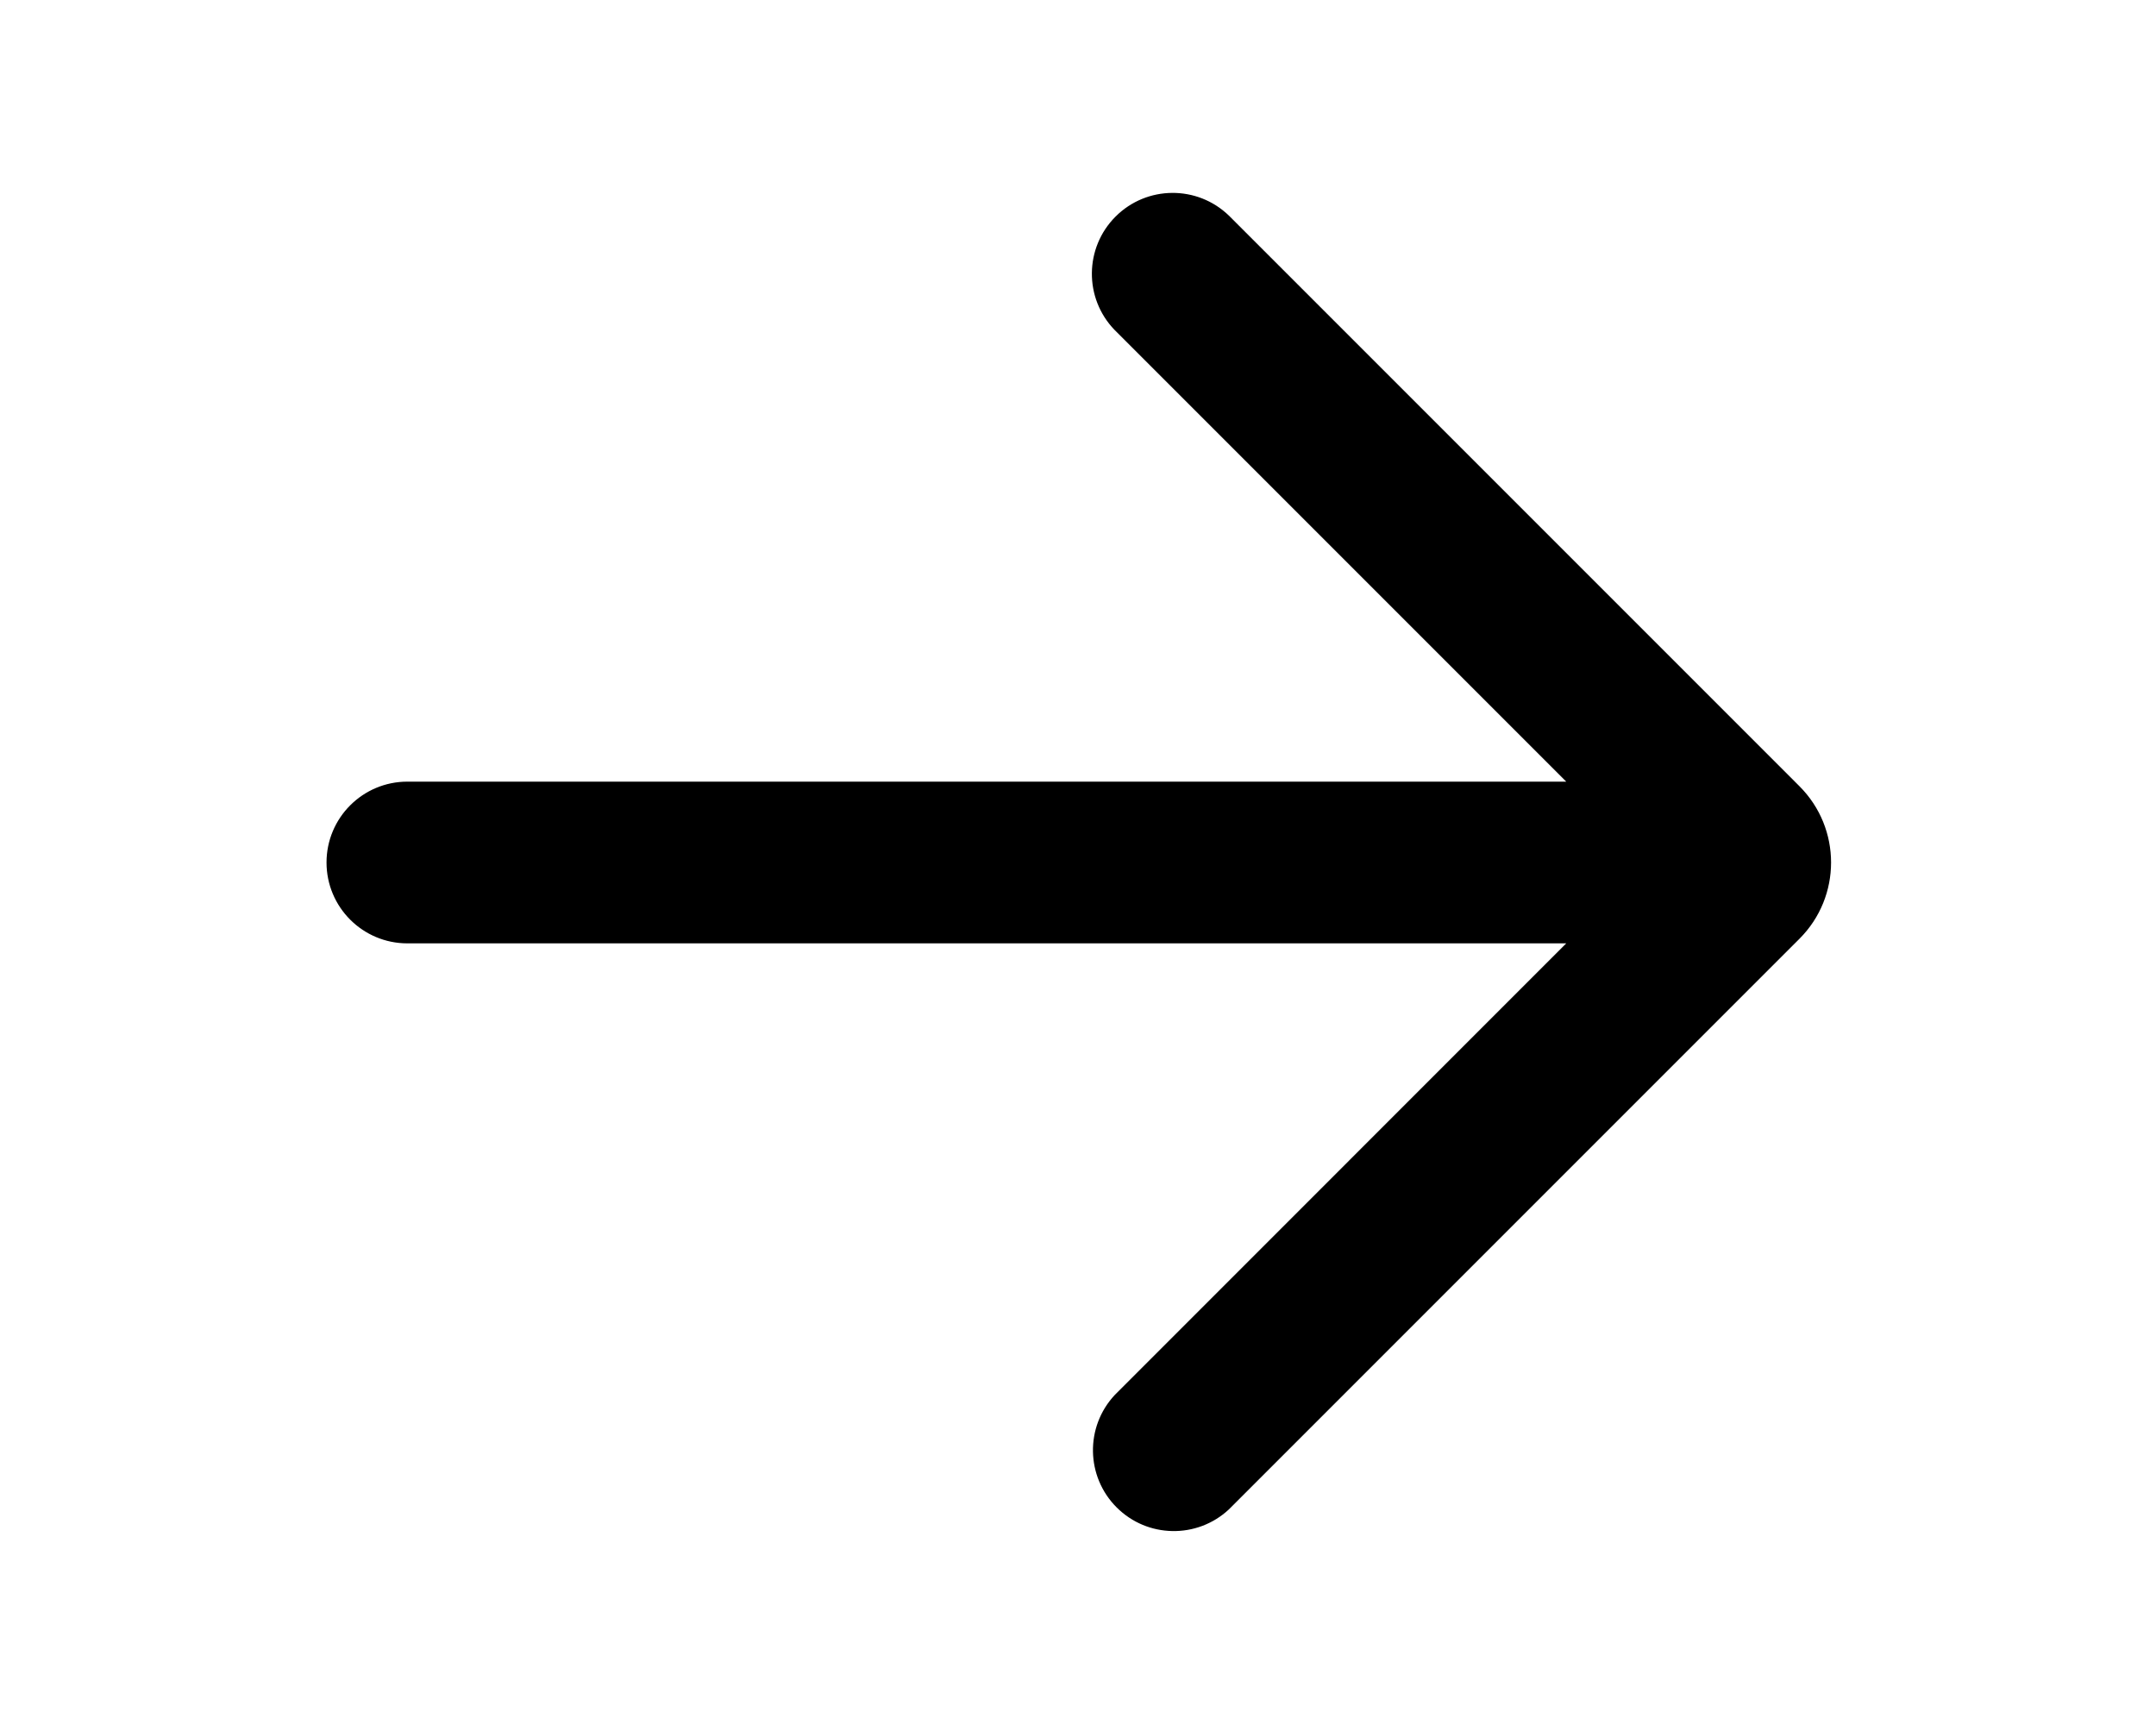
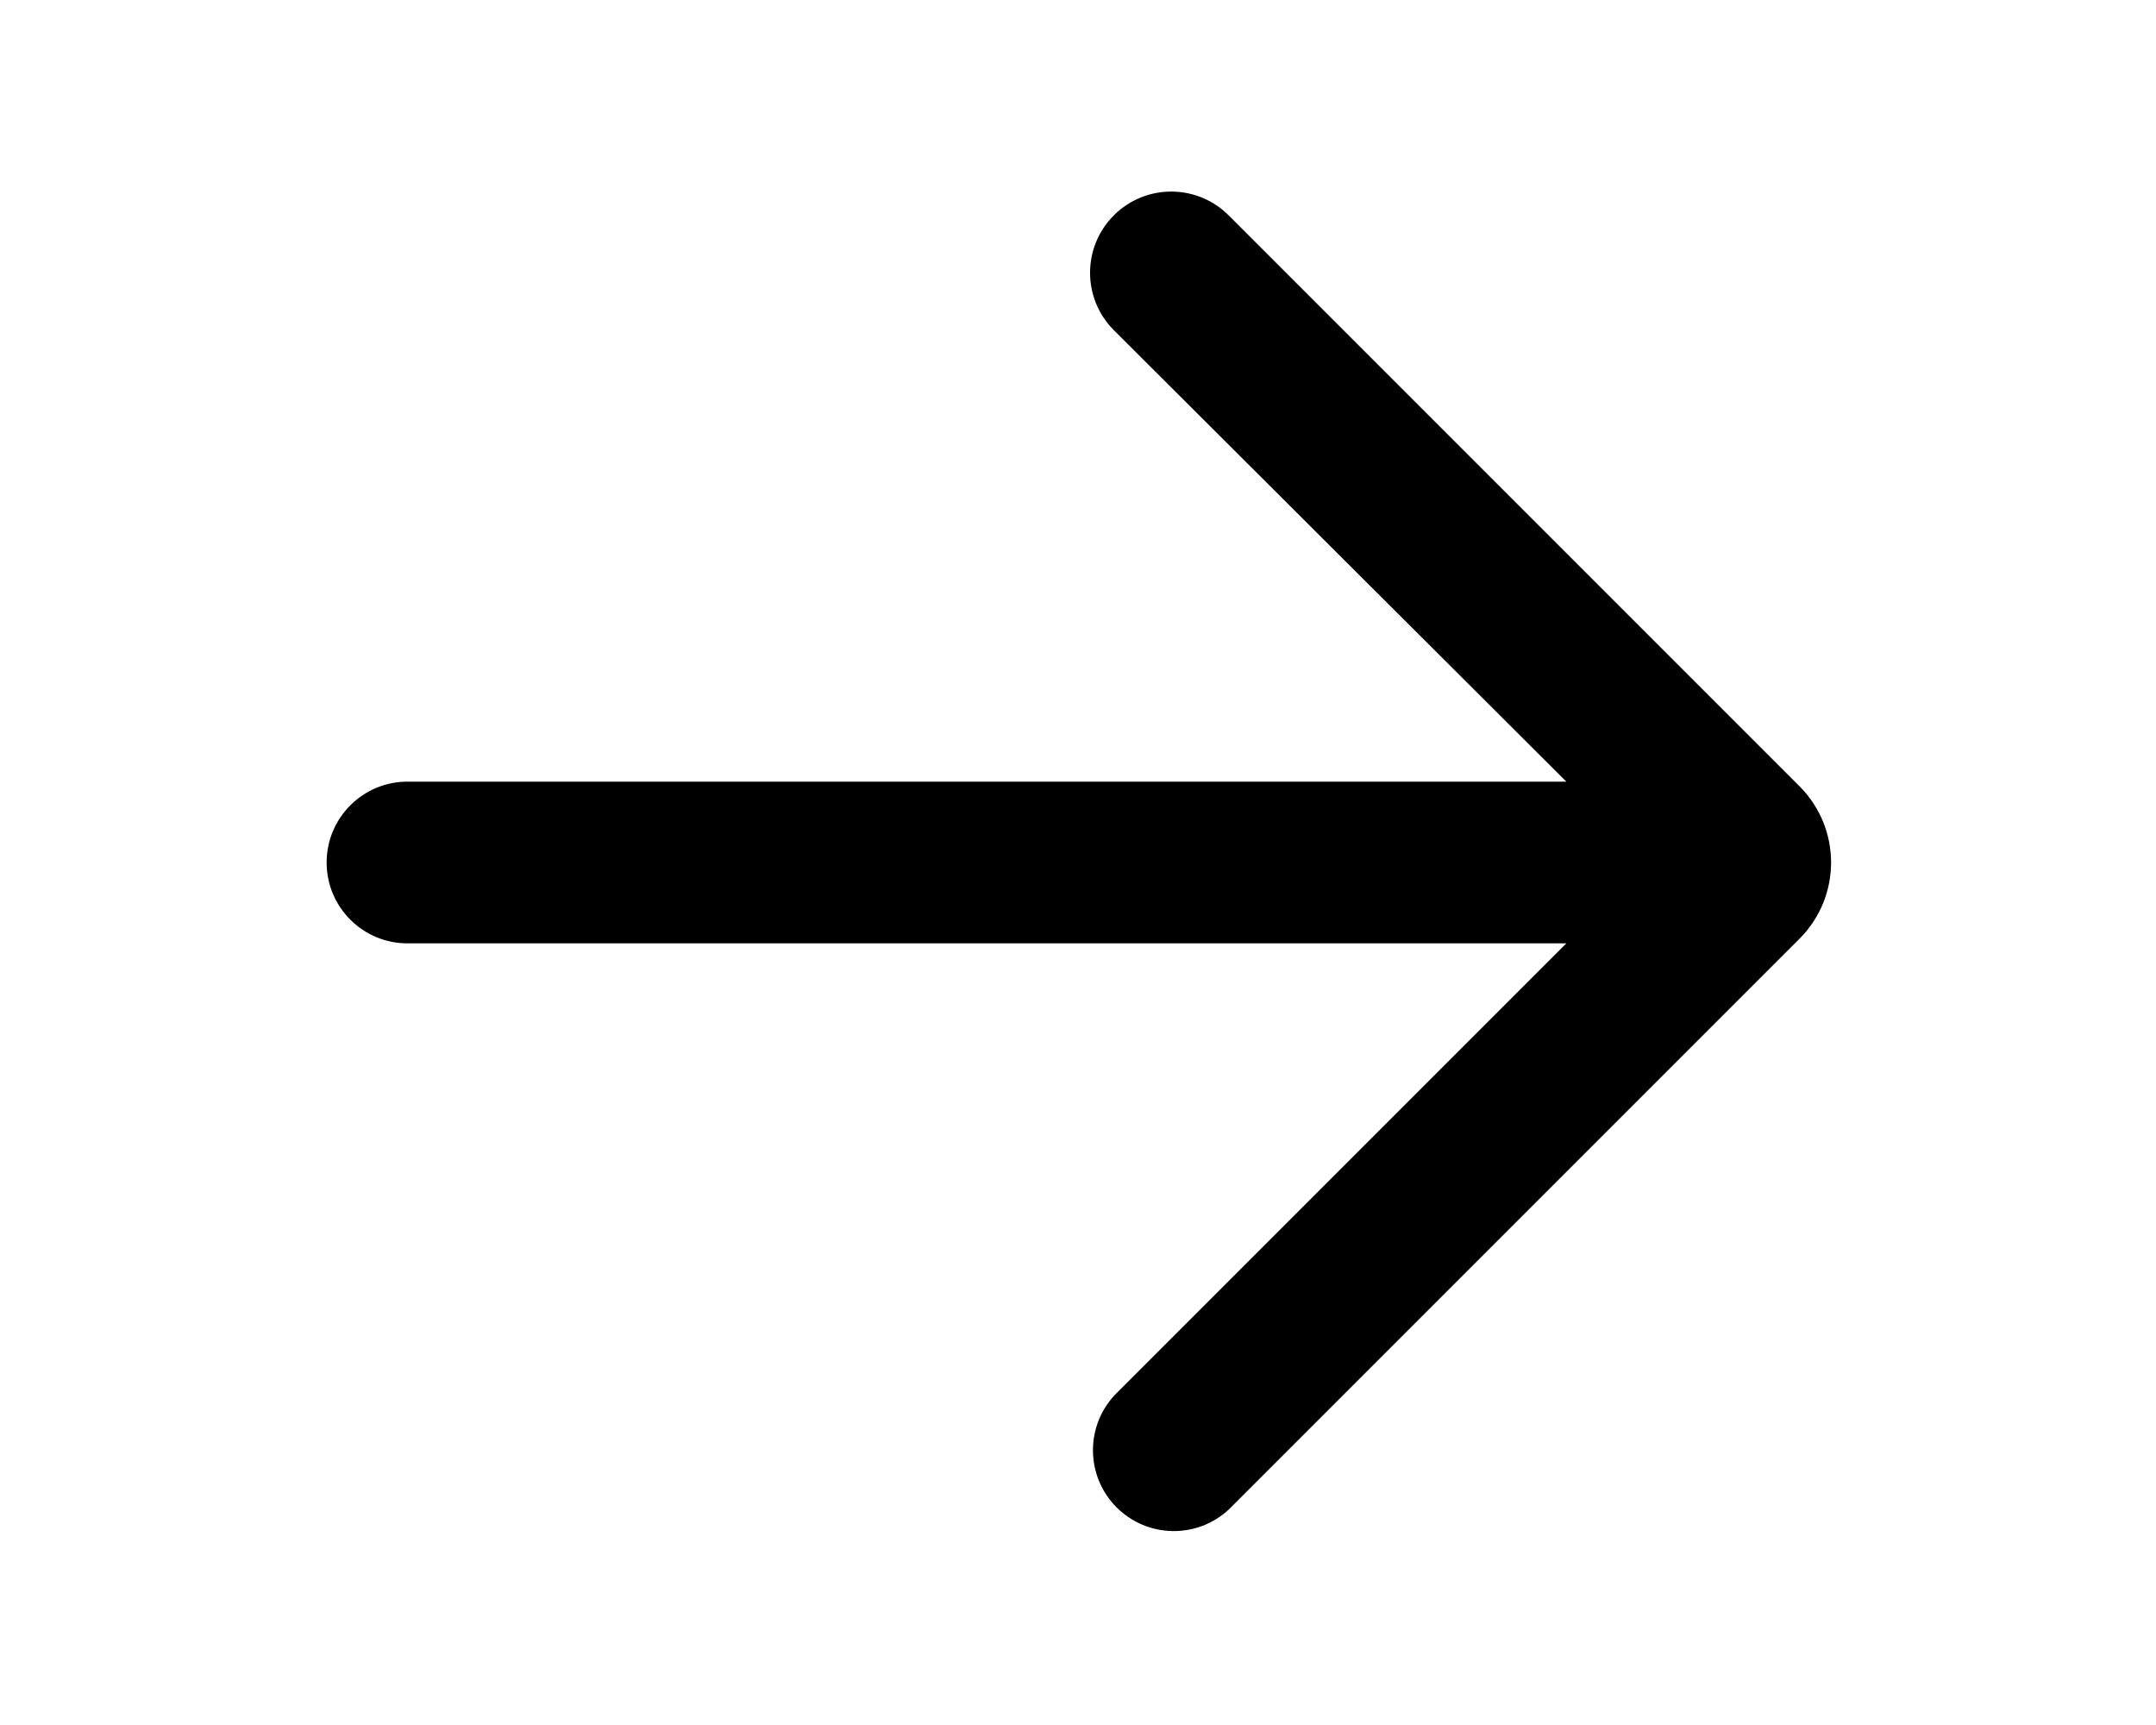
<svg xmlns="http://www.w3.org/2000/svg" viewBox="0 0 20 16" fill="currentColor">
-   <path fill-rule="evenodd" d="m14.529 7.25-4.19-4.19A.75.75 0 0 1 11.4 2l5.293 5.293a1 1 0 0 1 0 1.414L11.4 14a.75.75 0 0 1-1.06-1.06l4.189-4.19H3.779a.75.75 0 1 1 0-1.5h10.75z" />
+   <path fill-rule="evenodd" d="m14.53 7.25-4.2-4.19A.75.75 0 0 1 11.4 2l5.3 5.3a1 1 0 0 1 0 1.4L11.4 14a.75.75 0 0 1-1.06-1.06l4.19-4.19H3.78a.75.75 0 1 1 0-1.5h10.75z" />
</svg>
